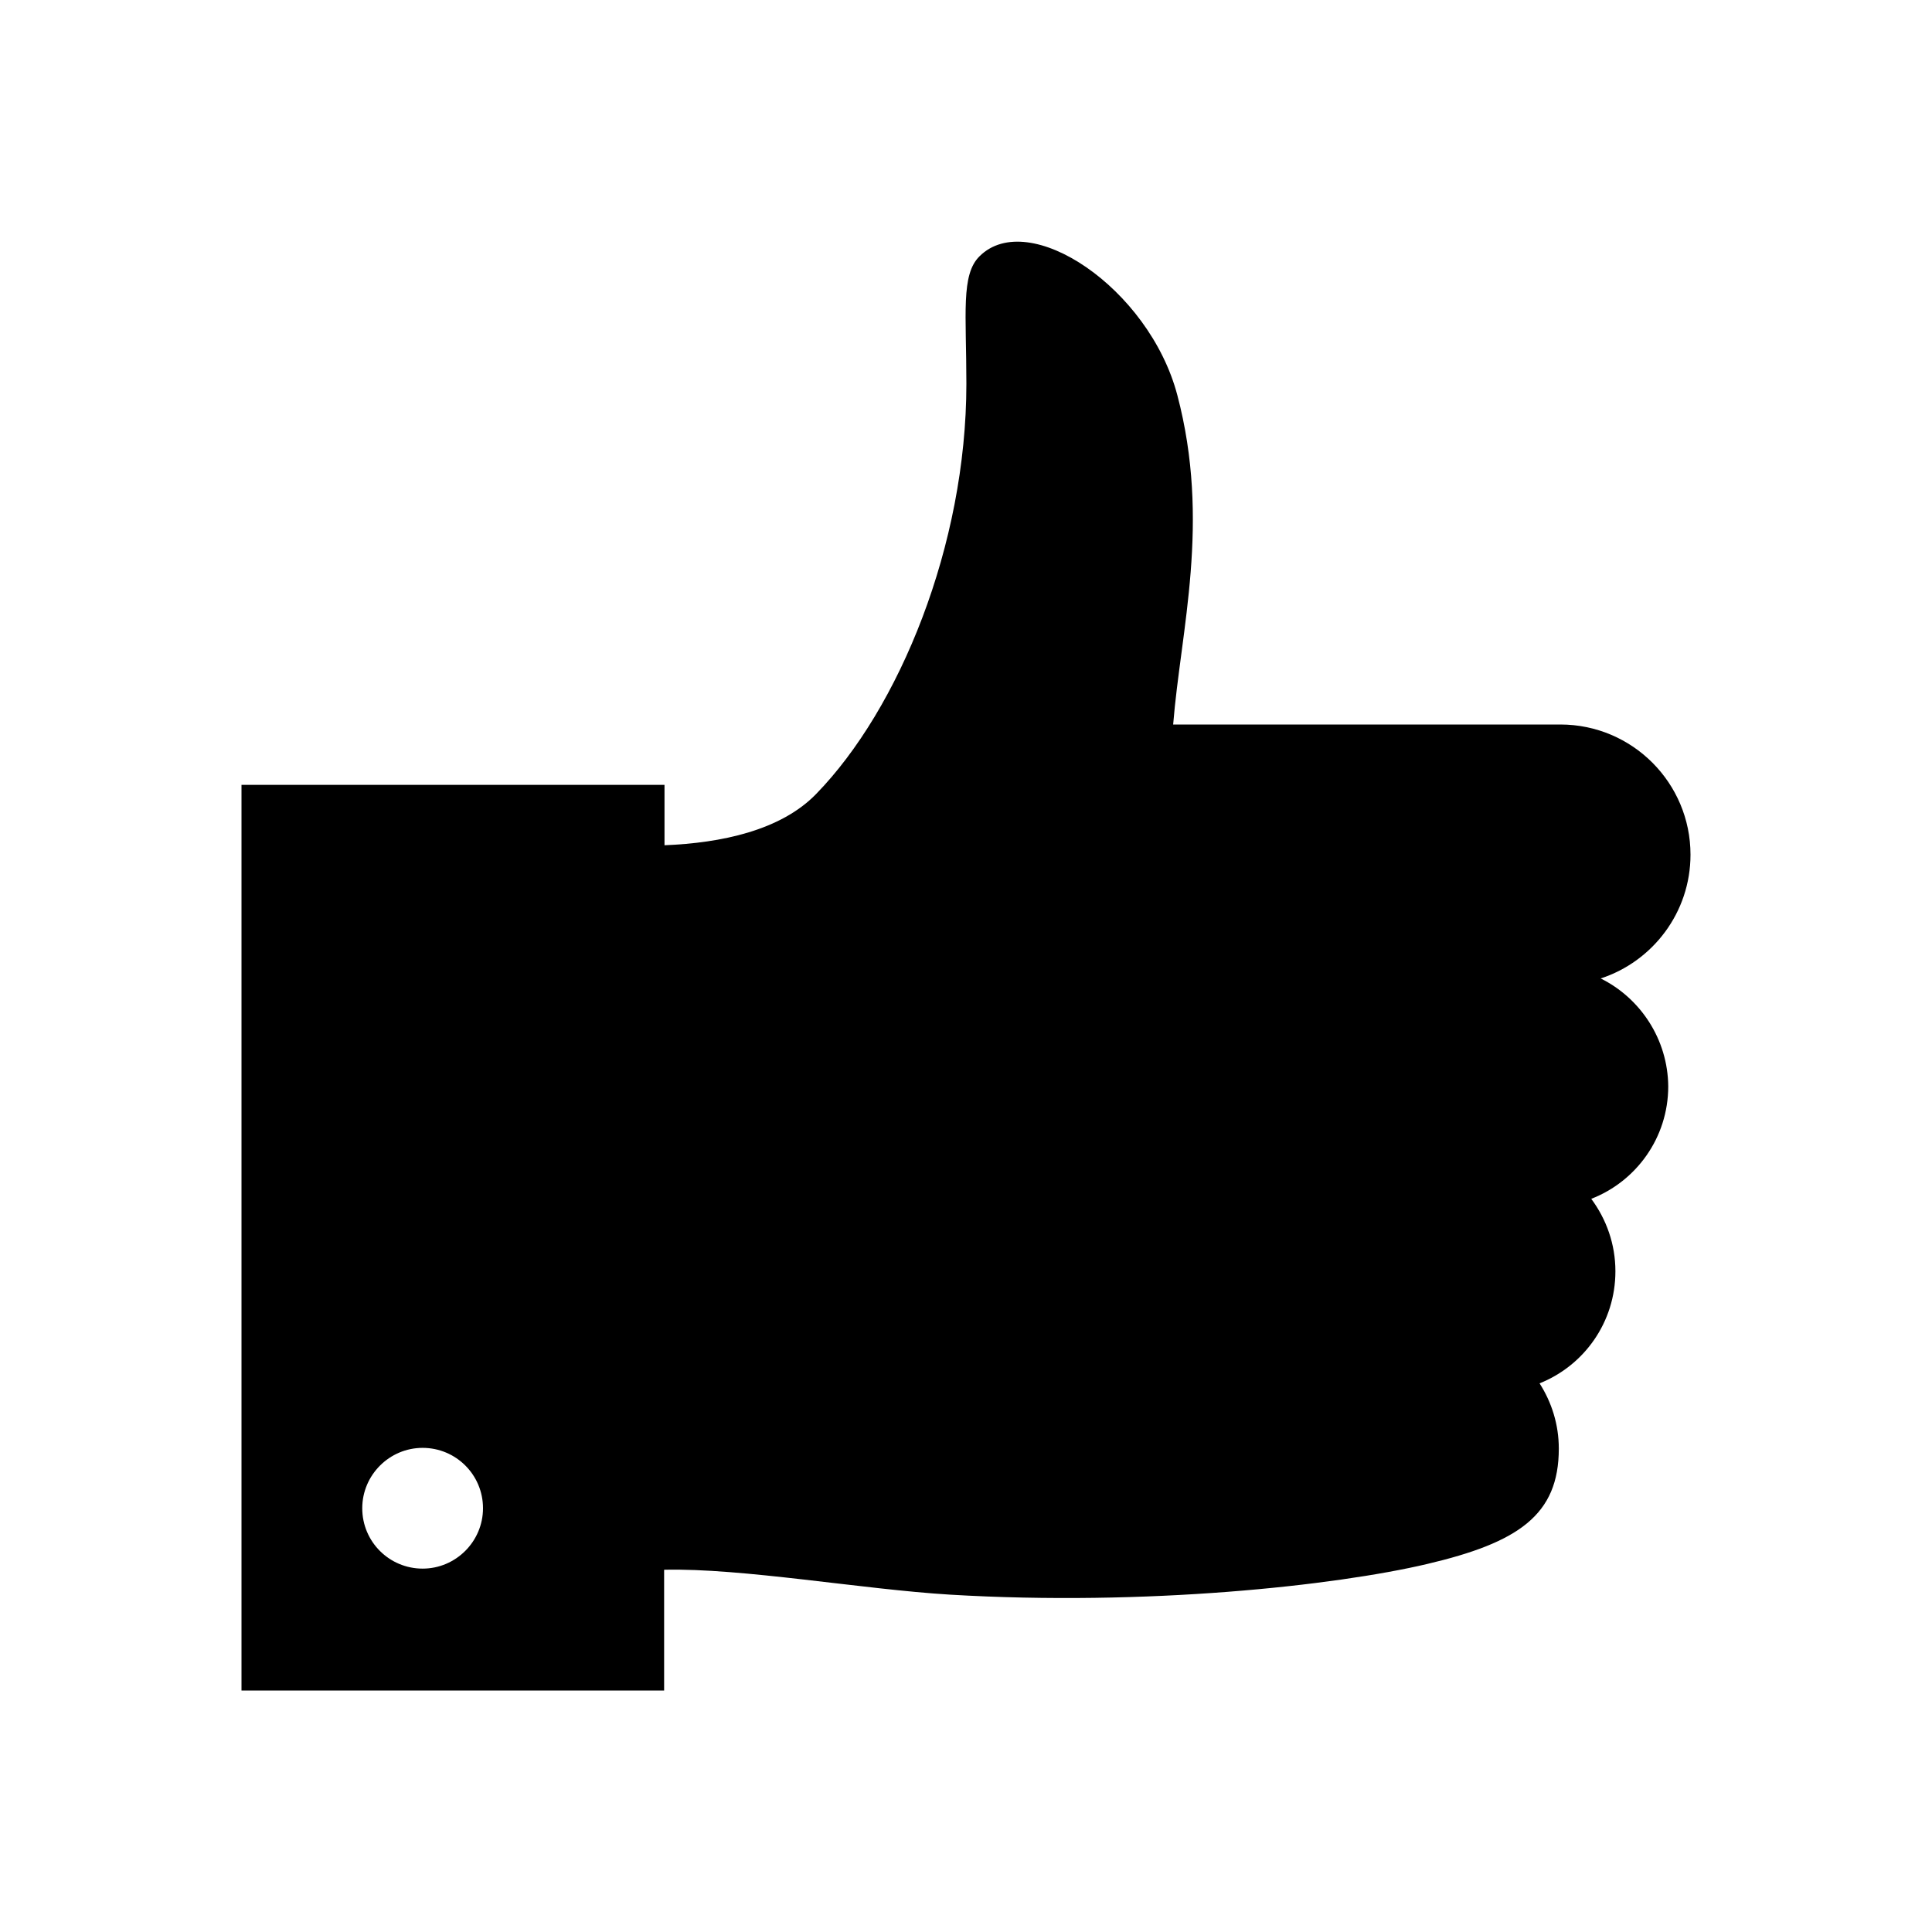
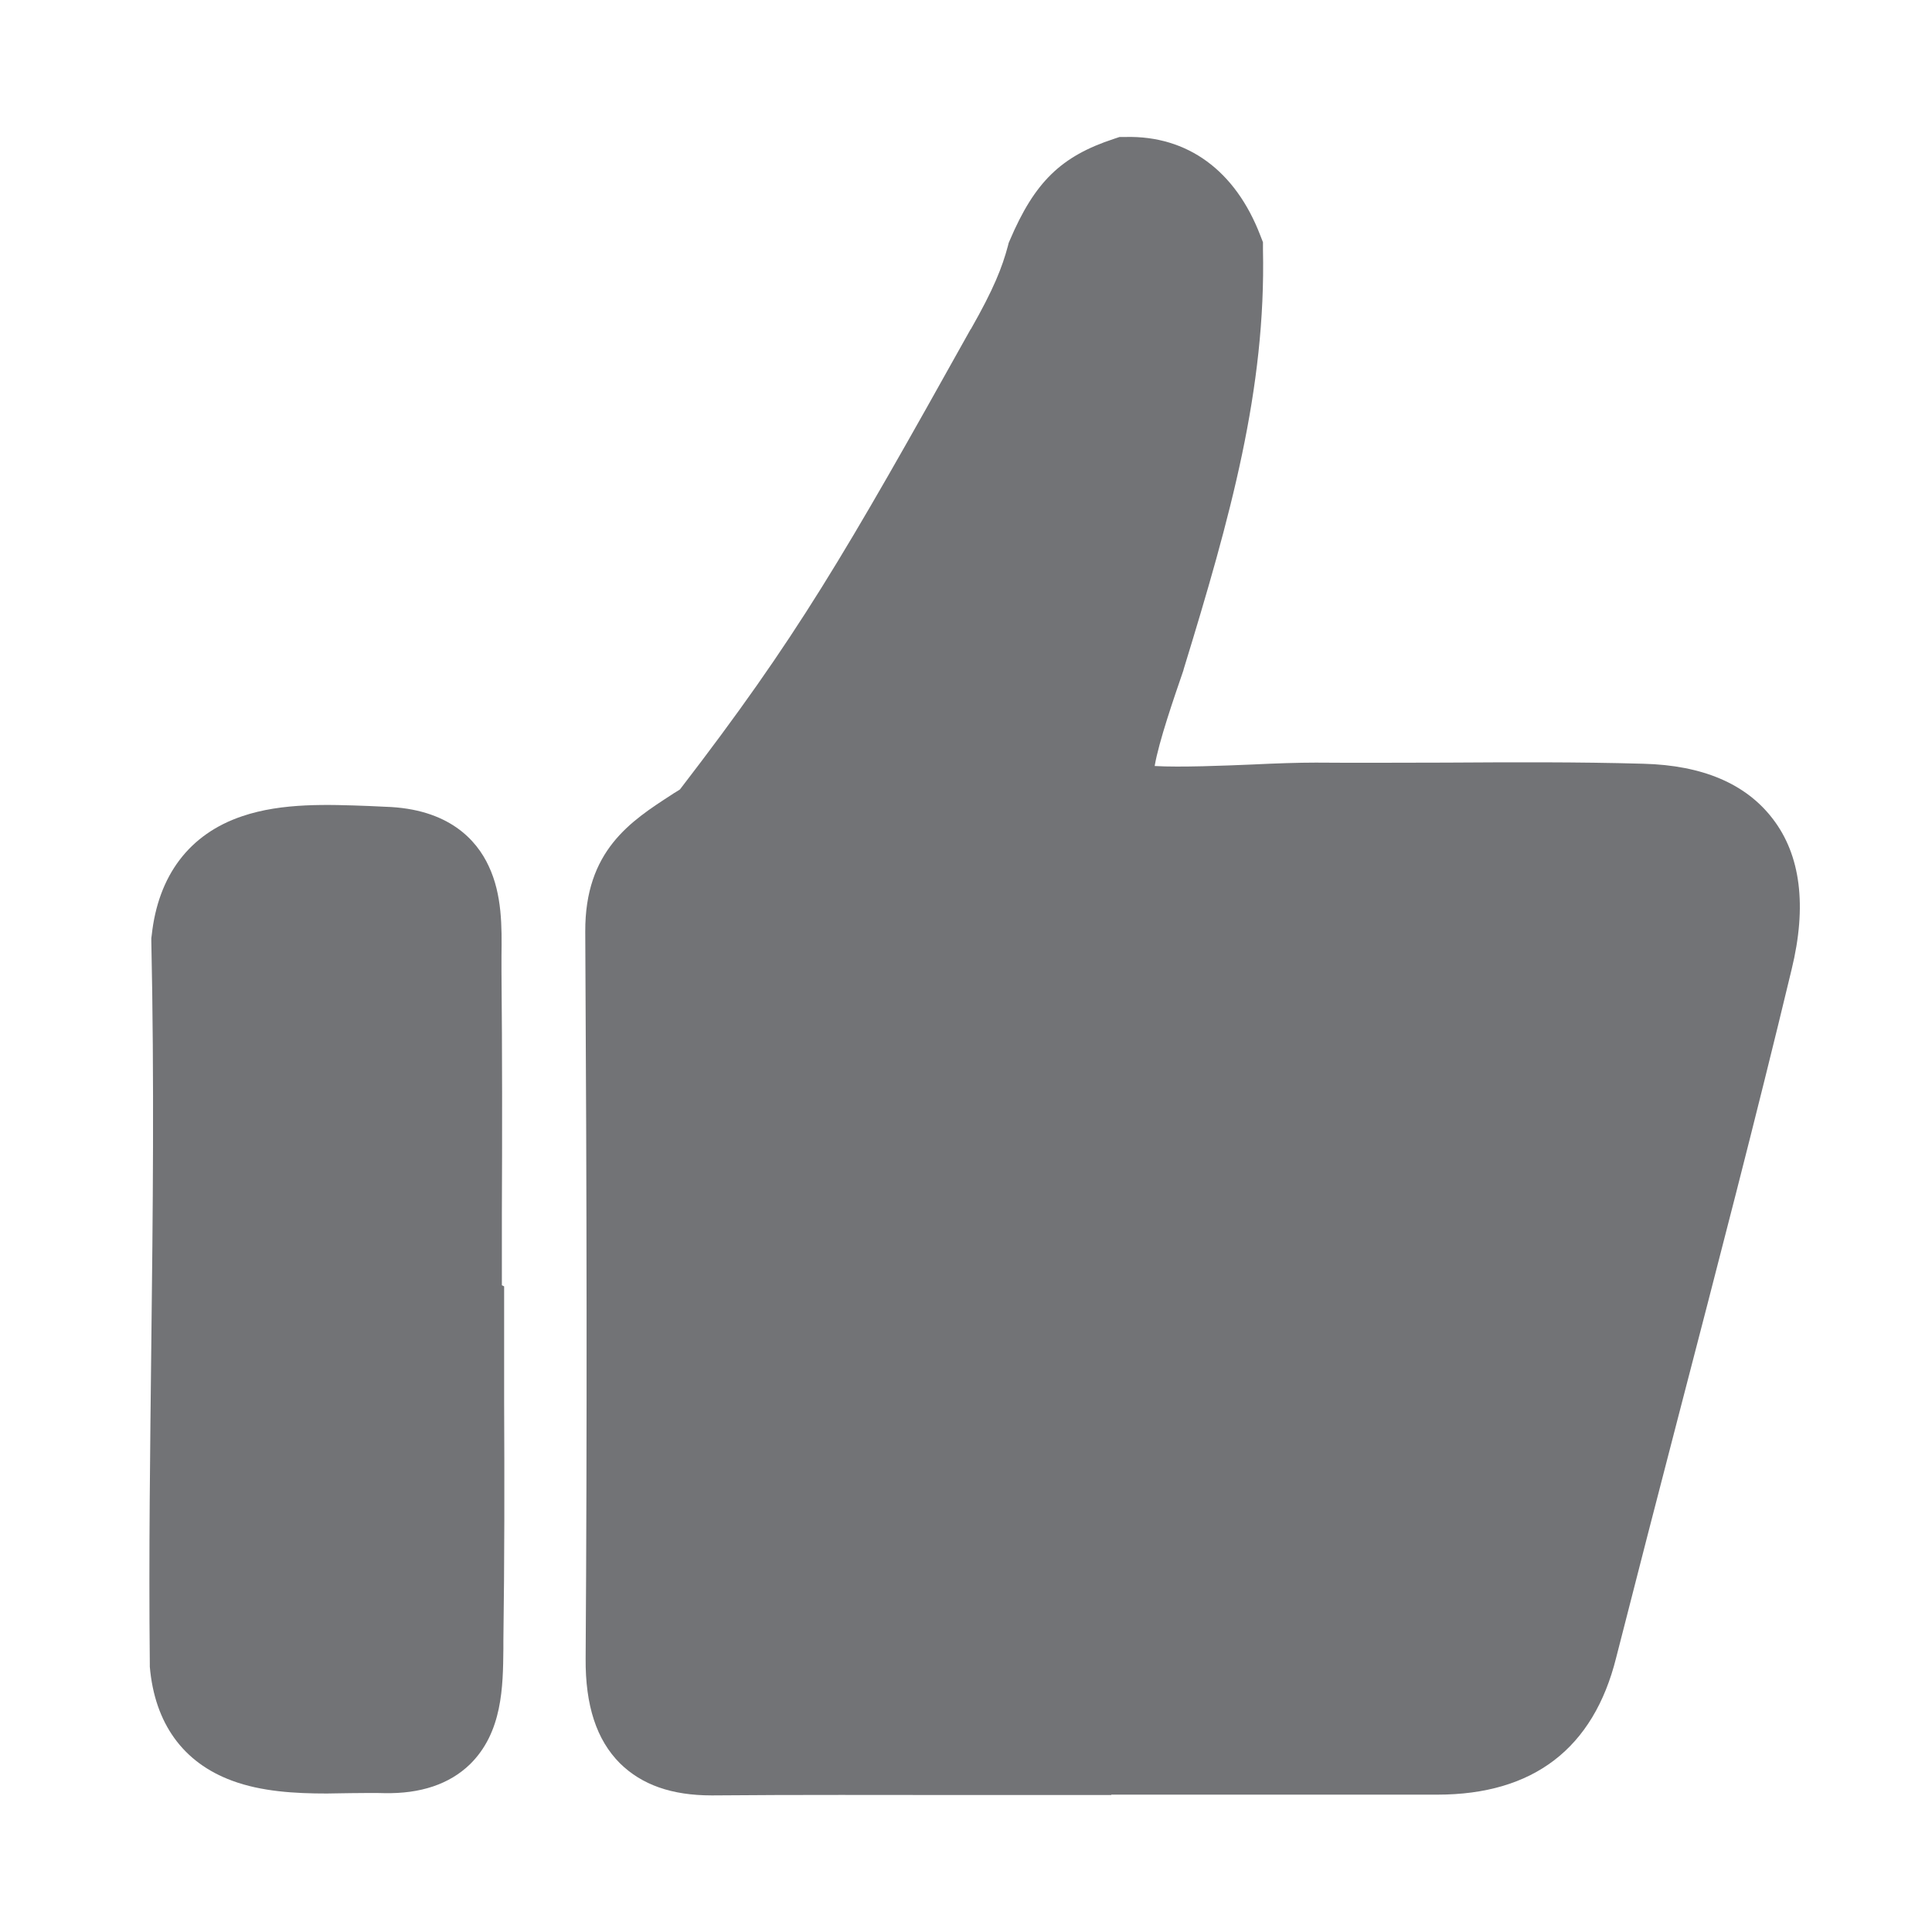
- <svg xmlns="http://www.w3.org/2000/svg" version="1.1" id="Layer_1" x="0px" y="0px" width="512px" height="512px" viewBox="0 0 512 512" style="enable-background:new 0 0 512 512;" xml:space="preserve">
+ <svg xmlns="http://www.w3.org/2000/svg" version="1.1" id="图层_9" x="0px" y="0px" viewBox="0 0 512 512" style="enable-background:new 0 0 512 512;" xml:space="preserve">
+   <style type="text/css">
+ 	.st0{fill:#727376;}
+ </style>
  <g>
-     <path d="M424.2,259.3c13.8-4.5,23.8-17.5,23.8-32.8c0-19-15.4-34.5-34.5-34.5H310.9c2-25,10-53.6,1.1-87.3   c-7.5-28.4-39.4-49.7-52.4-36.8c-5,4.9-3.5,15.2-3.5,33.8c0,42.8-17.8,86.1-39.8,108.7c-9.4,9.7-25.2,13-40.2,13.6v-16H64v240h112   v-32c20.6-0.5,52.6,5.2,75.8,6.6c52,3.1,102-2.4,126.3-8.1c24.3-5.7,35-13,35-30.6c0-6.4-1.9-12.3-5.1-17.3   c11.8-4.7,20.1-16.2,20.1-29.7c0-7.2-2.4-13.8-6.4-19.2c11.9-4.6,20.4-16.2,20.4-29.8C442,275.4,434.7,264.5,424.2,259.3z    M112,415.7c-8.8,0-16-7.1-16-16c0-8.8,7.2-16,16-16s16,7.1,16,16C128,408.5,120.8,415.7,112,415.7z" />
+     <g id="XMLID_146_">
+       <path class="st0" d="M188.6,475.8c-10.6,0-18.5-2.8-24.3-8.5c-6.2-6.2-9.2-15.3-9.1-27.8c0.4-59.4,0.3-122.4-0.1-192.6    c-0.1-21.5,12.1-29.3,22.9-36.3c0.7-0.5,1.5-0.9,2.2-1.4c31-40.3,43.4-61.7,77-121.9l0.1-0.1c6.1-10.7,8.3-16.4,9.8-22l0.2-0.8    l0.3-0.7c6.6-15.5,13.6-22.3,27.6-26.9l1.5-0.5l1.6,0c16.4-0.4,29.1,8.9,35.7,26.1l0.7,1.8l0,1.9c0.8,37-8.6,70.8-21,111.2    l-0.1,0.4c-2.4,7-6.5,18.8-7.6,25.3c6.7,0.4,18.7-0.1,25.9-0.4c6.2-0.3,12.1-0.5,16.8-0.5c11.5,0.1,23.2,0,34.5,0    c17.1-0.1,34.8-0.2,52.3,0.3c15.7,0.4,27.2,5.3,34.3,14.6c7.4,9.6,9.1,23.1,5,39.9C465.4,296.1,455,336,445,374.5    c-5.5,21.2-11.2,43.2-16.7,64.8c-6,24.1-22,36.3-47.4,36.3h-86.4v0.1h-11c-9,0-18.1,0-27.1,0c-22.1,0-45-0.1-67.5,0.1    C188.9,475.8,188.7,475.8,188.6,475.8z" />
+     </g>
+     <g id="XMLID_147_">
+       <path class="st0" d="M86.6,475.3c-8.4,0-17.3-0.5-25.1-3.4c-13-4.8-20.5-15.2-21.8-30.2l0-0.9c-0.3-29.1,0.1-57.3,0.4-84.6    c0.4-34.3,0.8-69.7,0-106.9l0-0.7l0.1-0.7c1.7-15.9,10-26.9,24-31.6c10.6-3.6,22.8-3.1,33.6-2.7c1.4,0.1,2.9,0.1,4.3,0.2    c16.8,0.5,24.2,8.8,27.4,15.7c3.6,7.6,3.5,16.2,3.4,23.8c0,1.4,0,2.8,0,4.2c0.2,21.5,0.2,43.3,0.1,64.4c0,6.2,0,12.5,0,18.7    l0.6,0.3v6.8c0,7.9,0,15.8,0,23.7c0.1,20.8,0.1,42.3-0.2,63.5l0,2.1c-0.1,9.9-0.2,22.1-8.9,30.6c-5.4,5.2-13,7.8-22.7,7.6    c-2.8-0.1-5.7,0-8.8,0C90.7,475.2,88.7,475.3,86.6,475.3z" />
+     </g>
  </g>
</svg>
